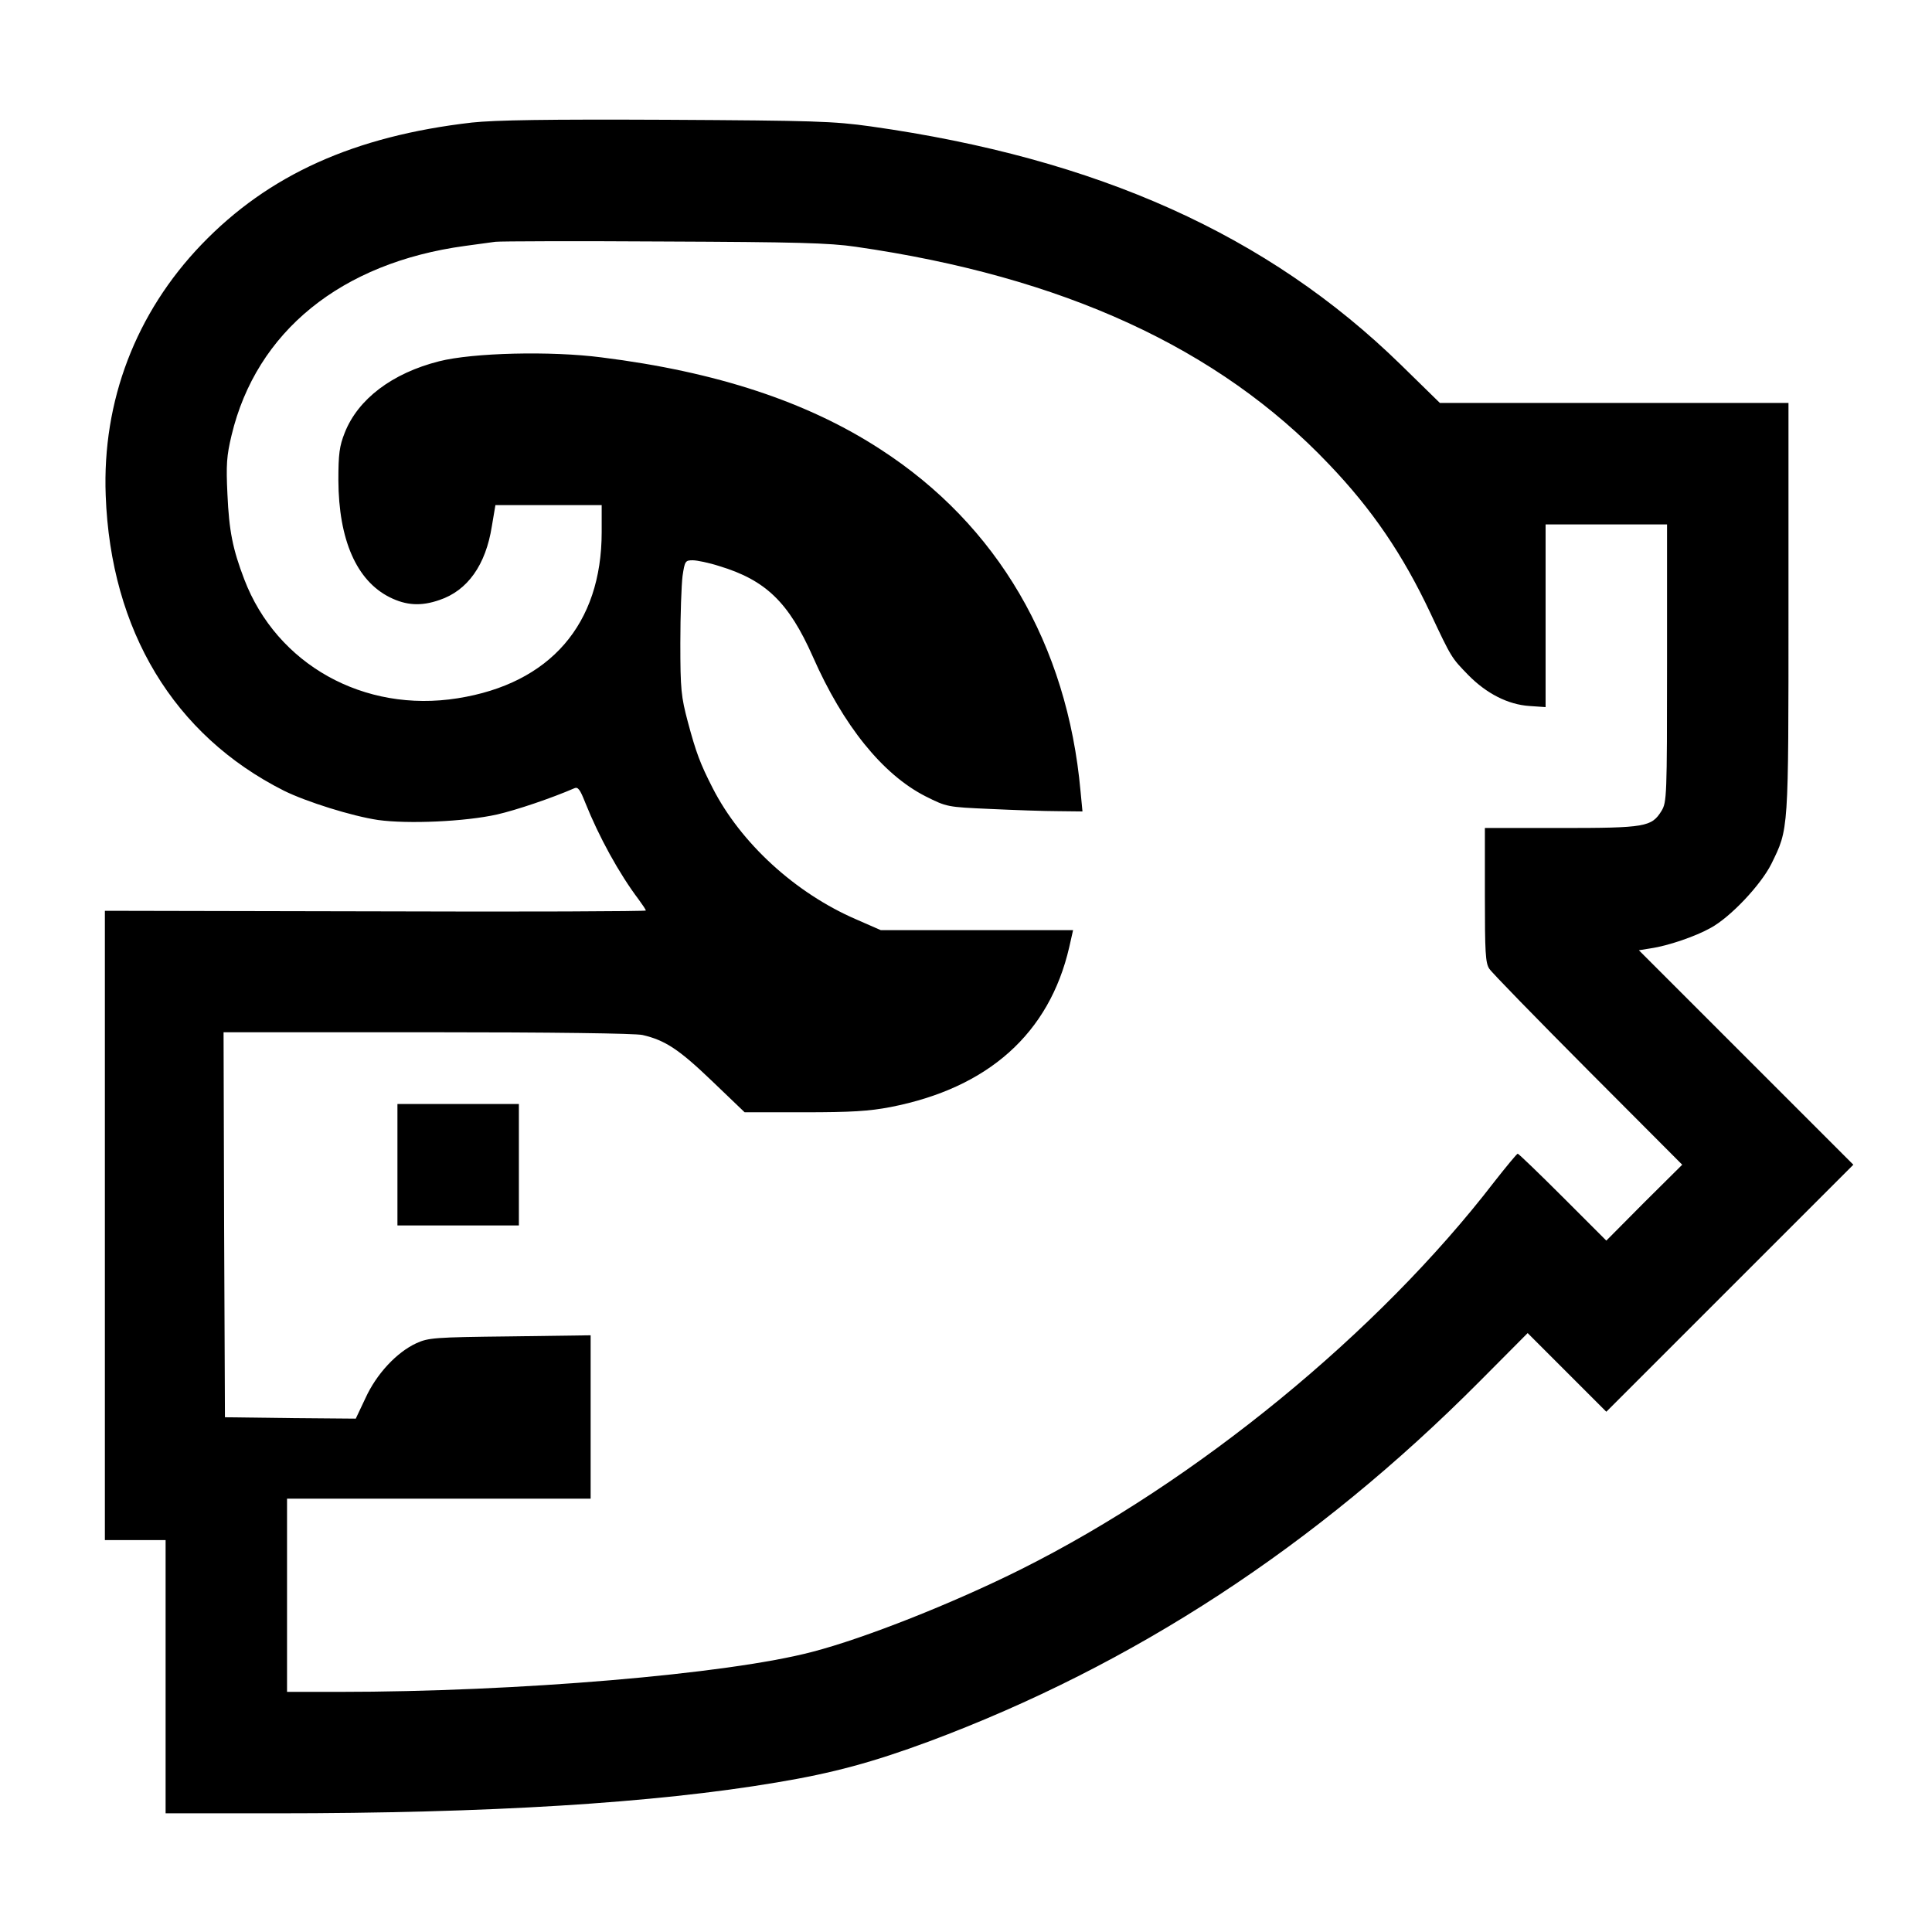
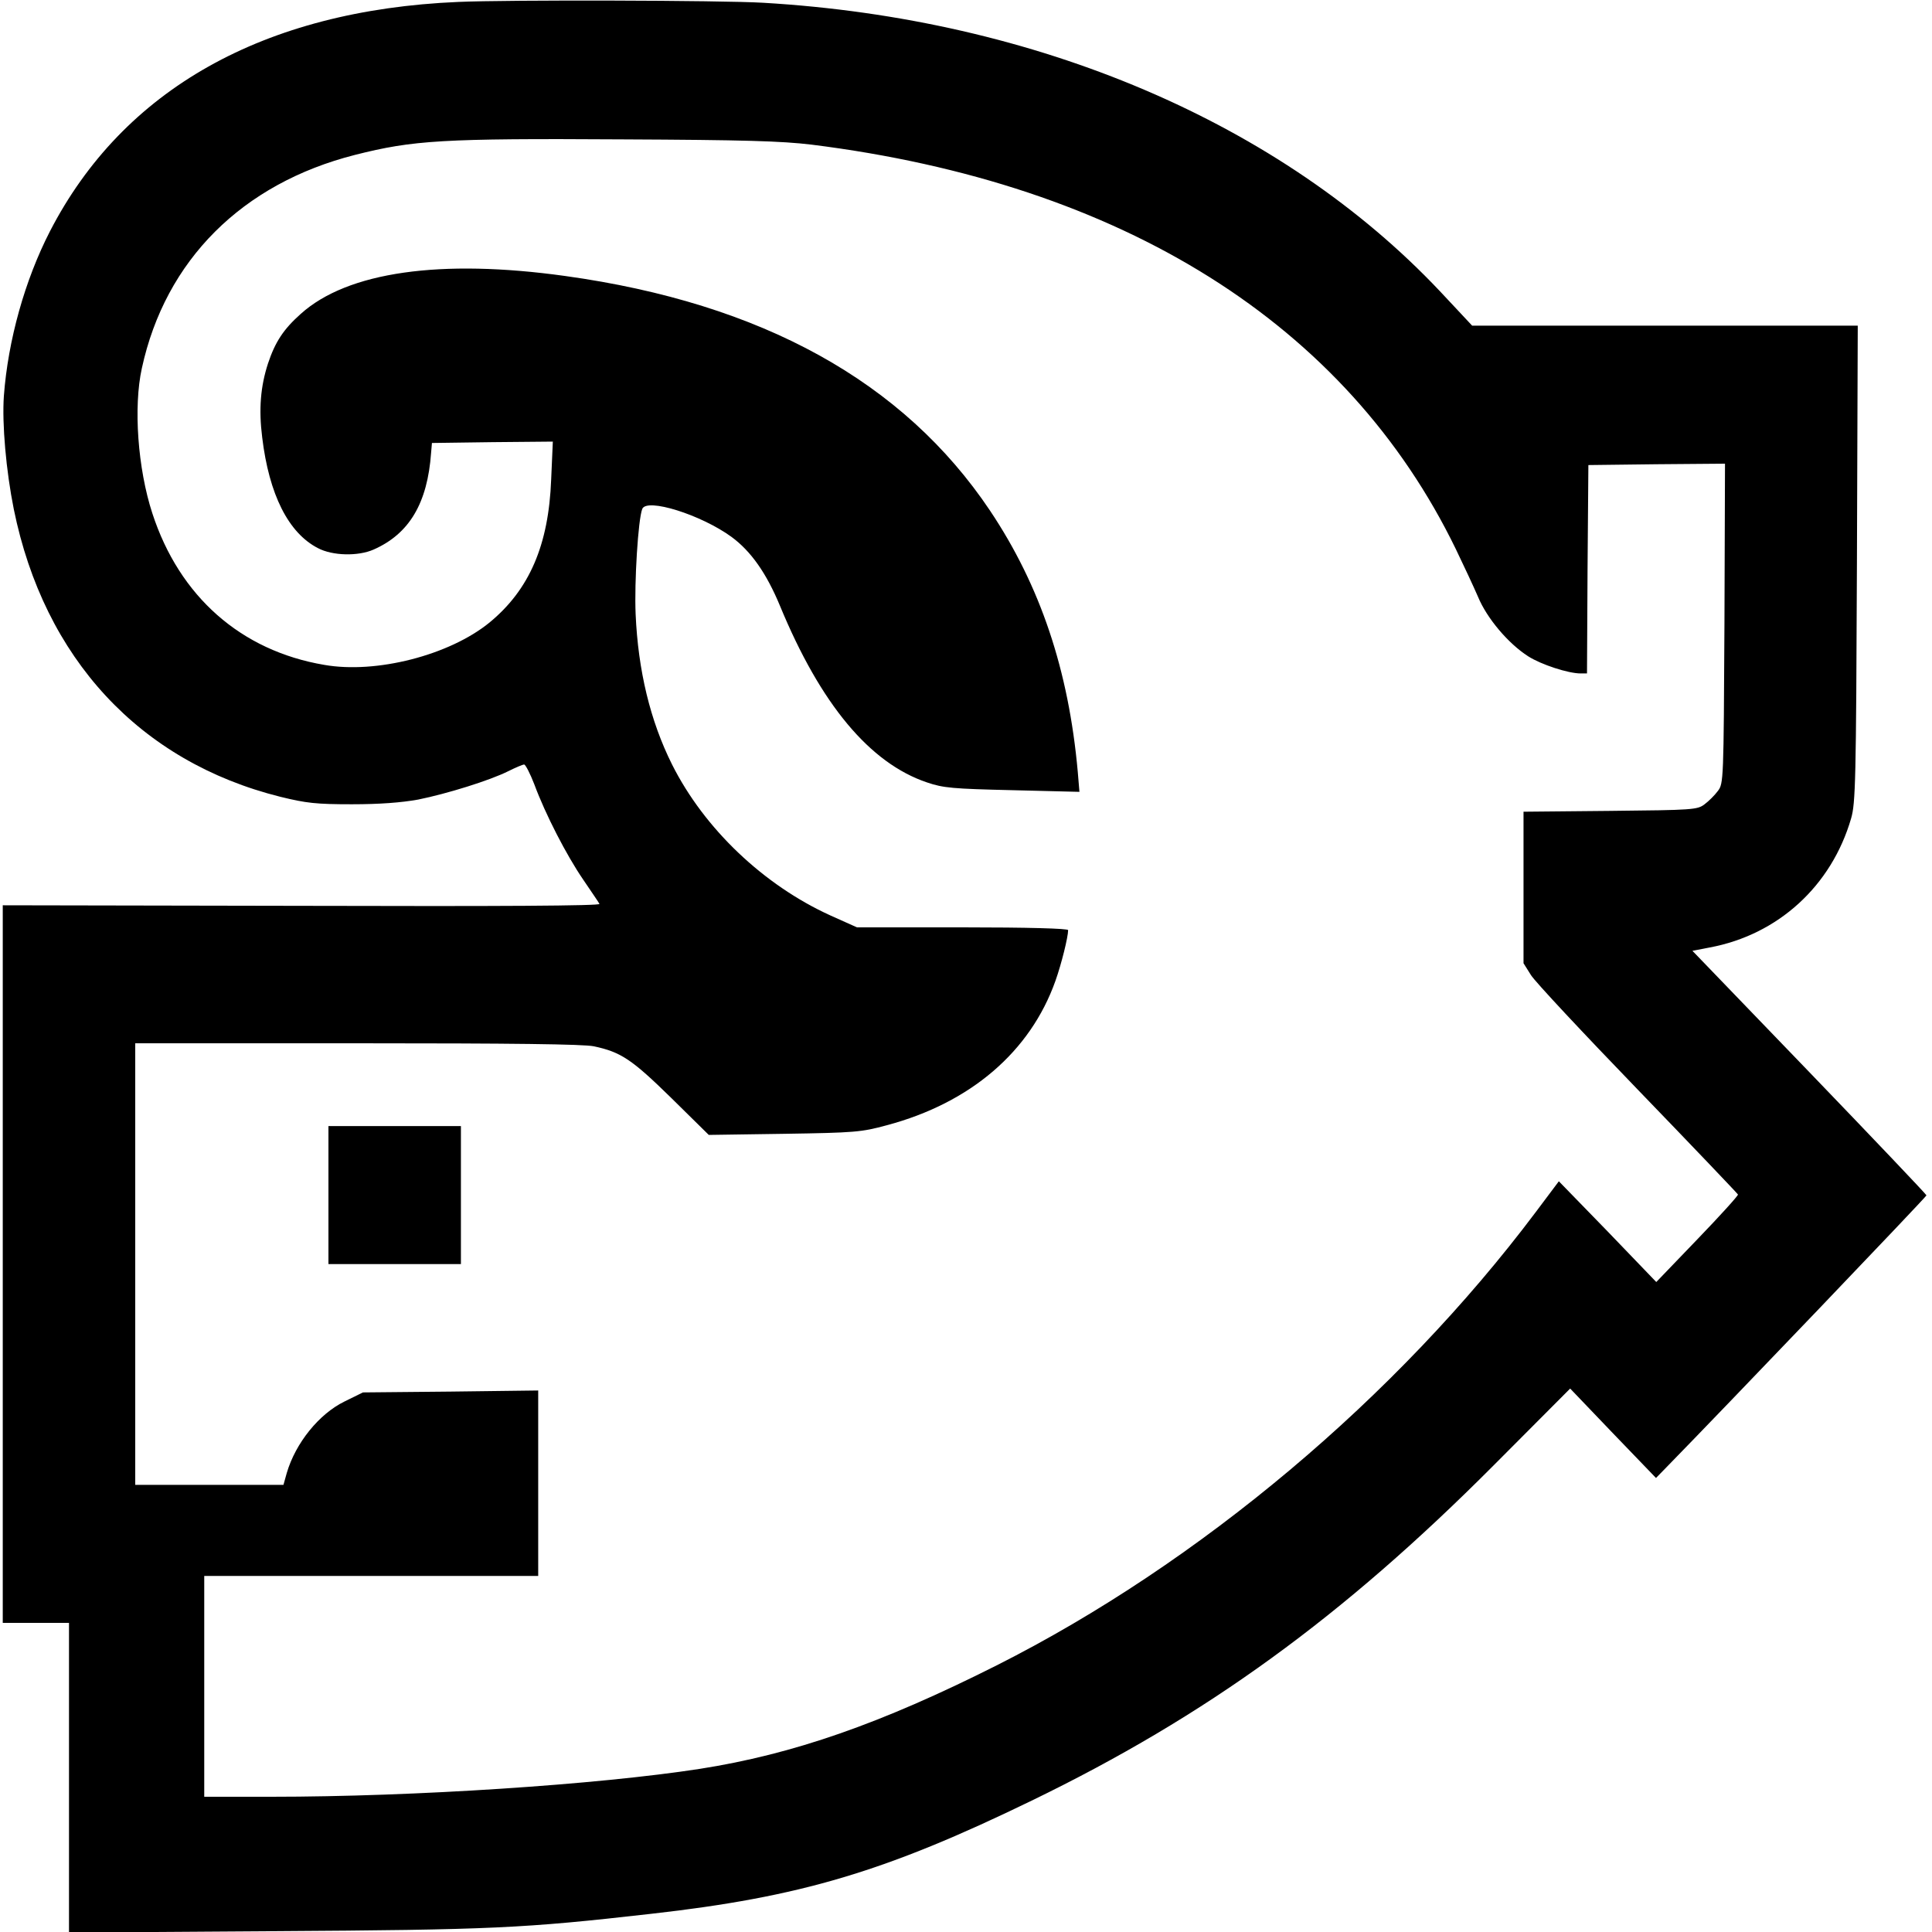
<svg xmlns="http://www.w3.org/2000/svg" version="1.0" width="700pt" height="700pt" viewBox="0 0 700 700" preserveAspectRatio="xMidYMid meet">
  <g transform="translate(0,700) scale(0.1,-0.1)" fill="#000000" stroke="none">
-     <path d="M1710 6556 c-426 -49 -737 -189 -980 -442 -238 -248 -360 -567 -347 -909 18 -490 247 -869 646 -1070 81 -40 246 -92 341 -106 108 -15 315 -6 431 20 70 16 197 59 280 95 13 6 21 -5 39 -51 50 -125 123 -258 194 -352 14 -19 26 -37 26 -40 0 -3 -441 -5 -980 -3 l-980 2 0 -1140 0 -1140 110 0 110 0 0 -495 0 -495 398 0 c772 0 1374 37 1817 112 204 34 347 73 550 148 742 277 1402 708 1995 1304 l175 176 142 -142 143 -143 448 448 447 447 -389 389 -388 388 43 7 c62 9 162 43 217 74 72 39 182 156 220 232 63 129 62 110 62 927 l0 743 -632 0 -631 0 -141 138 c-482 471 -1099 748 -1921 864 -136 19 -204 21 -740 24 -435 2 -620 -1 -705 -10z m1390 -450 c751 -108 1315 -367 1714 -787 158 -165 269 -329 368 -539 78 -166 77 -163 138 -226 66 -67 144 -107 222 -112 l58 -4 0 331 0 331 220 0 220 0 0 -502 c0 -487 -1 -504 -20 -536 -36 -58 -58 -62 -365 -62 l-275 0 0 -243 c0 -208 2 -246 16 -267 9 -14 170 -179 358 -368 l341 -342 -138 -137 -137 -138 -158 158 c-86 86 -160 157 -163 157 -3 0 -41 -46 -85 -102 -420 -546 -1078 -1085 -1713 -1403 -248 -124 -569 -251 -758 -300 -308 -81 -1069 -145 -1715 -145 l-188 0 0 350 0 350 550 0 550 0 0 296 0 296 -292 -4 c-275 -3 -296 -5 -340 -25 -71 -33 -144 -111 -184 -199 l-35 -74 -237 2 -237 3 -3 698 -2 697 737 0 c451 0 755 -4 781 -10 82 -19 132 -52 251 -166 l119 -114 216 0 c171 0 235 4 313 19 354 69 575 267 647 579 l14 62 -348 0 -349 0 -89 39 c-220 95 -418 276 -520 476 -45 88 -60 128 -90 240 -24 91 -27 116 -27 285 0 102 4 211 8 243 8 54 10 57 37 57 15 0 59 -9 96 -21 169 -51 252 -132 339 -328 110 -250 253 -427 408 -506 78 -39 78 -39 235 -46 86 -4 197 -8 246 -8 l88 -1 -7 73 c-48 532 -301 965 -725 1239 -264 172 -594 281 -1010 333 -184 24 -467 17 -589 -14 -170 -43 -294 -137 -342 -259 -19 -48 -23 -76 -23 -172 1 -216 66 -364 186 -424 60 -30 114 -33 180 -10 102 34 168 127 190 267 l13 77 192 0 193 0 0 -98 c0 -334 -187 -549 -522 -602 -339 -54 -655 122 -773 431 -42 110 -55 175 -61 309 -5 106 -3 138 15 213 90 376 397 625 846 686 44 6 94 13 110 15 17 2 291 3 610 1 478 -2 600 -5 695 -19z" />
-     <path d="M1440 2780 l0 -220 220 0 220 0 0 220 0 220 -220 0 -220 0 0 -220z" />
+     <path d="M1660 6993 c-705 -30 -1214 -317 -1479 -831 -91 -177 -152 -395 -167 -597 -7 -100 8 -271 36 -410 110 -541 457 -915 966 -1042 94 -23 129 -27 259 -27 101 0 179 6 240 17 104 21 259 69 327 103 26 13 52 24 57 24 5 0 22 -33 37 -72 40 -108 116 -256 177 -345 29 -43 56 -82 59 -88 4 -7 -357 -9 -1078 -7 l-1084 2 0 -1300 0 -1300 120 0 120 0 0 -561 0 -561 743 5 c789 5 901 10 1367 63 541 61 849 153 1378 410 633 307 1126 665 1674 1215 l277 278 155 -162 156 -162 39 40 c216 221 941 979 941 984 0 3 -191 204 -424 446 l-424 440 62 12 c248 46 442 223 513 468 16 55 18 136 21 923 l3 862 -699 0 -698 0 -117 125 c-576 610 -1461 987 -2452 1045 -150 9 -930 11 -1105 3z m1280 -517 c1128 -141 1939 -650 2335 -1466 28 -58 64 -135 80 -172 32 -78 110 -170 182 -216 47 -30 145 -62 190 -62 l23 0 2 378 3 377 248 3 247 2 -2 -579 c-3 -568 -3 -580 -24 -607 -11 -15 -33 -37 -48 -48 -26 -20 -42 -21 -342 -24 l-314 -3 0 -275 0 -274 27 -43 c14 -23 189 -210 387 -415 199 -206 362 -377 363 -380 1 -4 -65 -77 -147 -162 l-149 -155 -176 183 -177 182 -84 -112 c-504 -671 -1219 -1272 -1953 -1642 -419 -211 -737 -322 -1076 -375 -369 -57 -1032 -101 -1552 -101 l-243 0 0 400 0 400 605 0 605 0 0 336 0 336 -318 -4 -317 -3 -67 -33 c-92 -45 -177 -150 -209 -259 l-12 -43 -269 0 -268 0 0 800 0 800 805 0 c558 0 820 -3 857 -11 98 -21 137 -47 280 -187 l136 -134 274 4 c256 4 279 6 371 31 304 81 520 267 611 523 22 62 46 159 46 184 0 6 -147 10 -382 10 l-383 0 -96 43 c-242 110 -457 314 -574 547 -79 158 -123 340 -132 545 -5 116 9 343 24 381 16 41 213 -21 323 -101 71 -52 127 -132 176 -250 147 -356 325 -570 533 -640 59 -20 93 -23 309 -28 l243 -6 -6 72 c-33 369 -136 675 -318 947 -313 467 -826 751 -1539 850 -452 63 -789 15 -958 -137 -63 -56 -93 -102 -119 -180 -27 -83 -34 -165 -21 -268 25 -207 95 -346 202 -401 53 -28 146 -30 202 -5 129 57 195 168 208 351 l3 35 219 3 219 2 -6 -137 c-9 -238 -79 -400 -224 -519 -145 -118 -410 -186 -598 -153 -302 51 -525 248 -623 549 -53 162 -69 386 -38 526 85 391 363 669 773 773 210 53 316 60 968 56 442 -2 576 -6 685 -19z" />
+     <path d="M1190 2670 l0 -250 240 0 240 0 0 250 0 250 -240 0 -240 0 0 -250z" />
  </g>
</svg>
